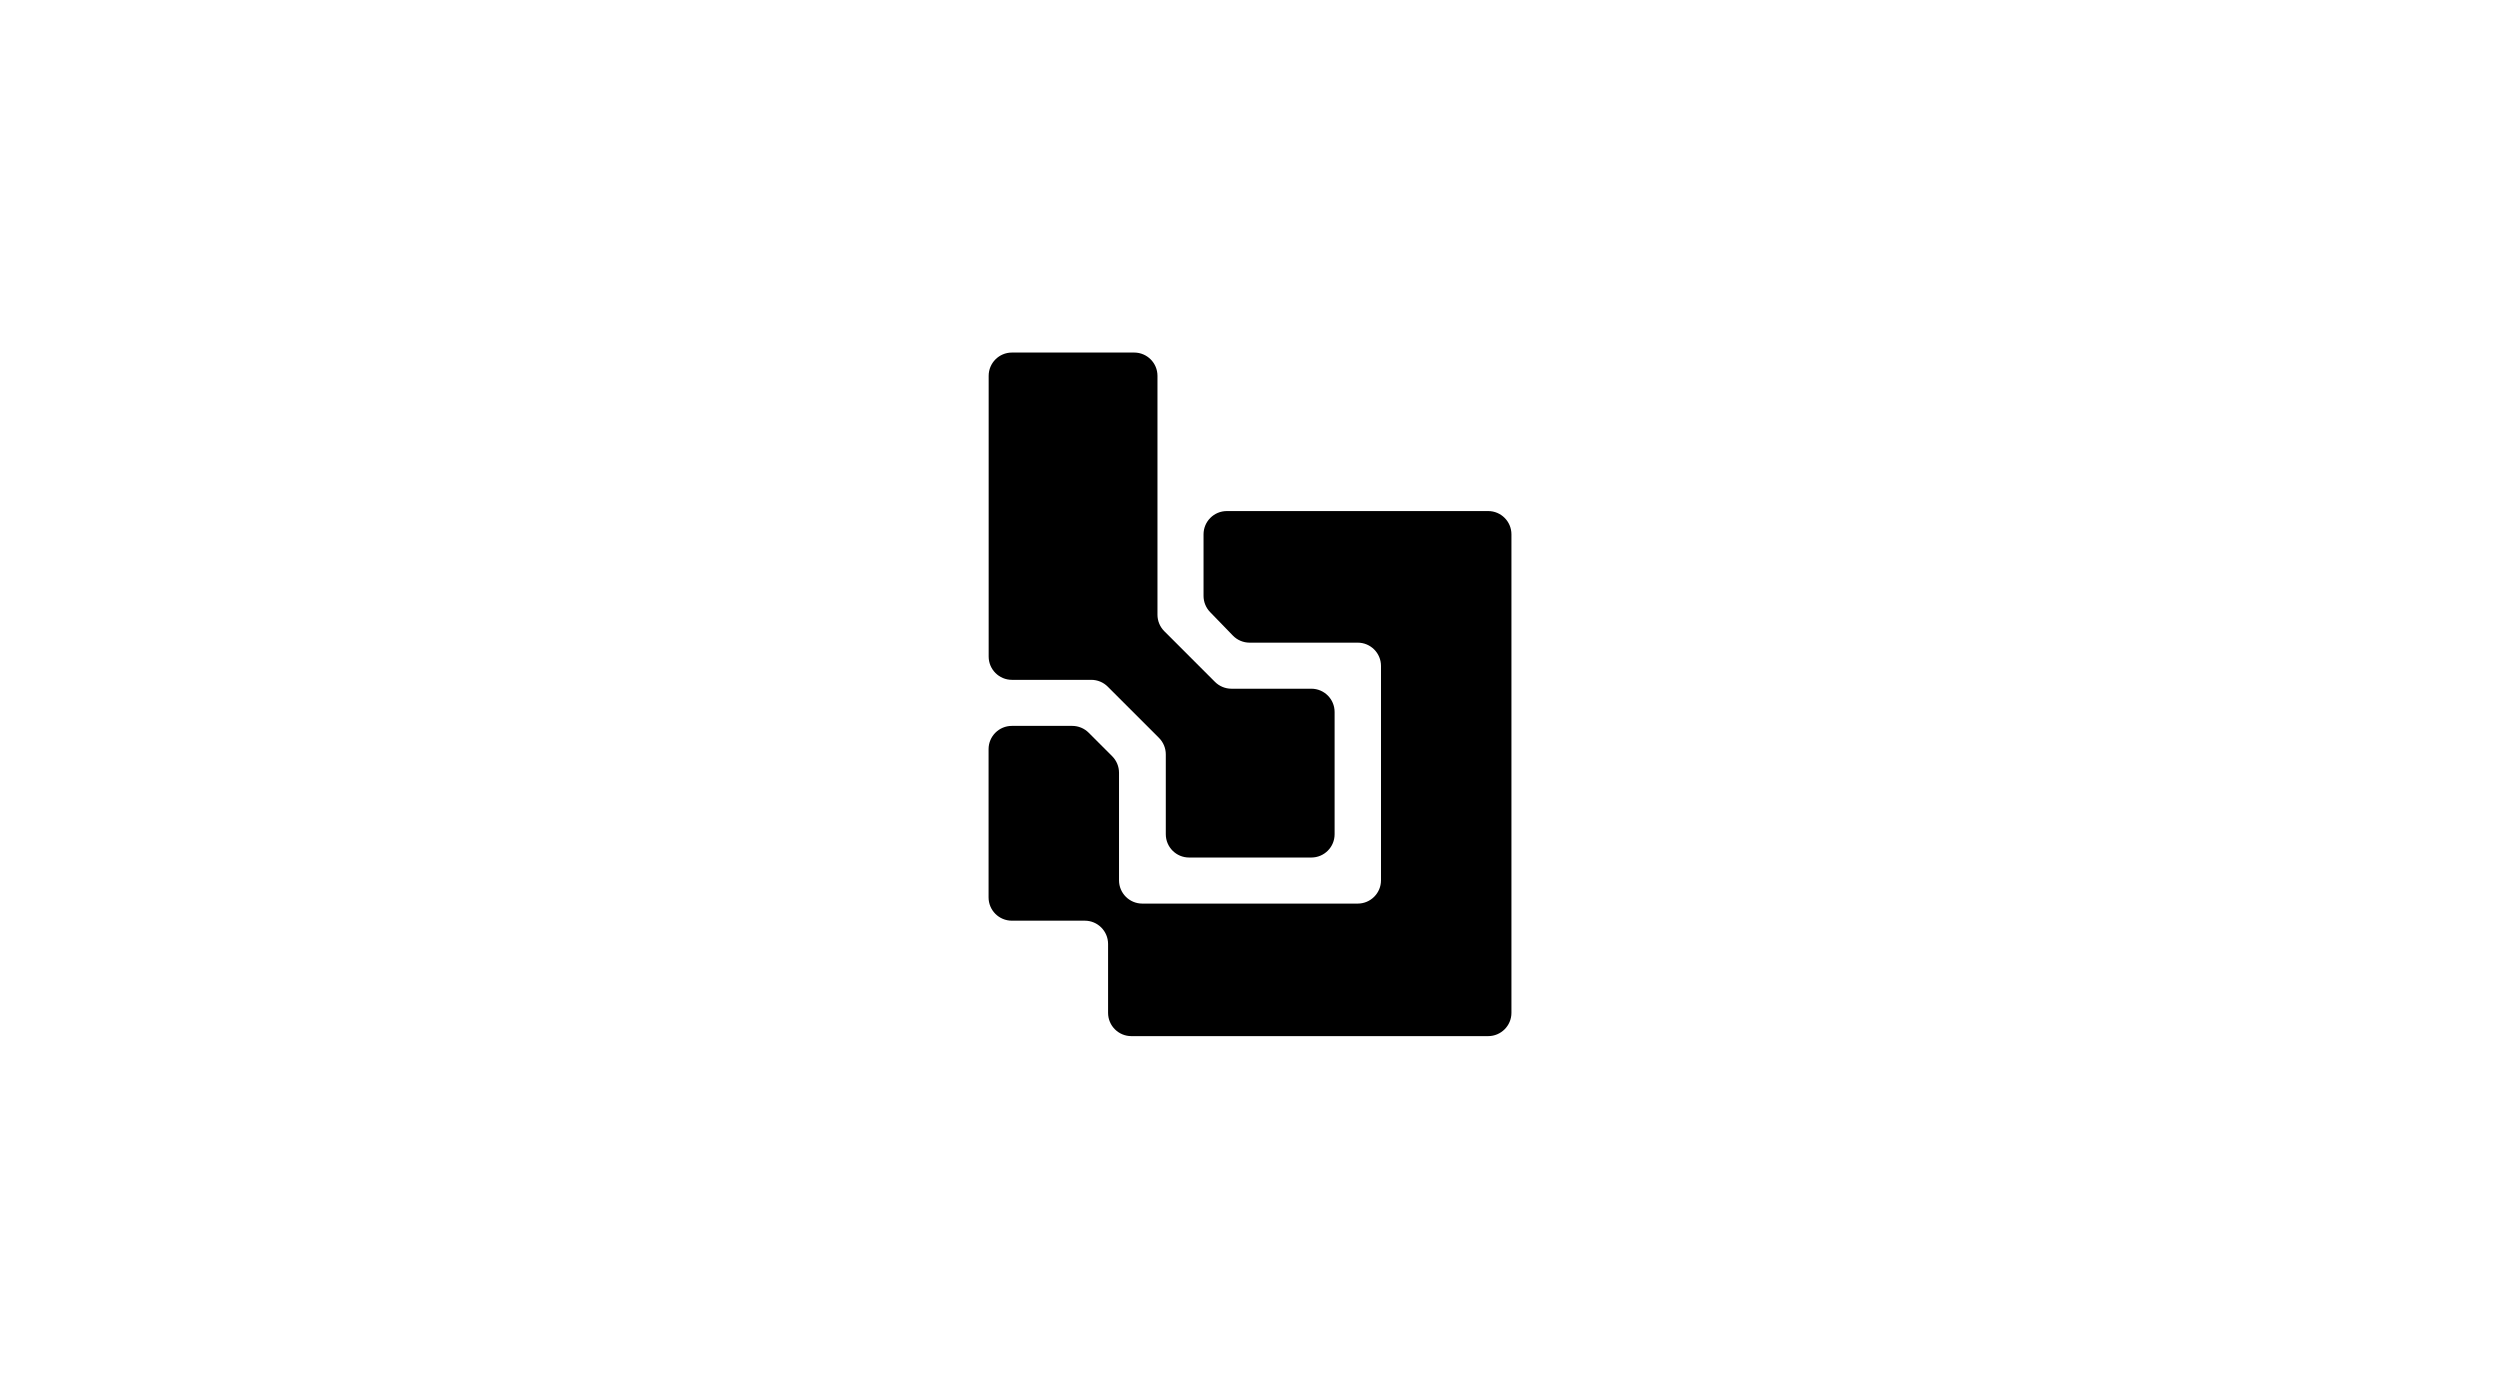
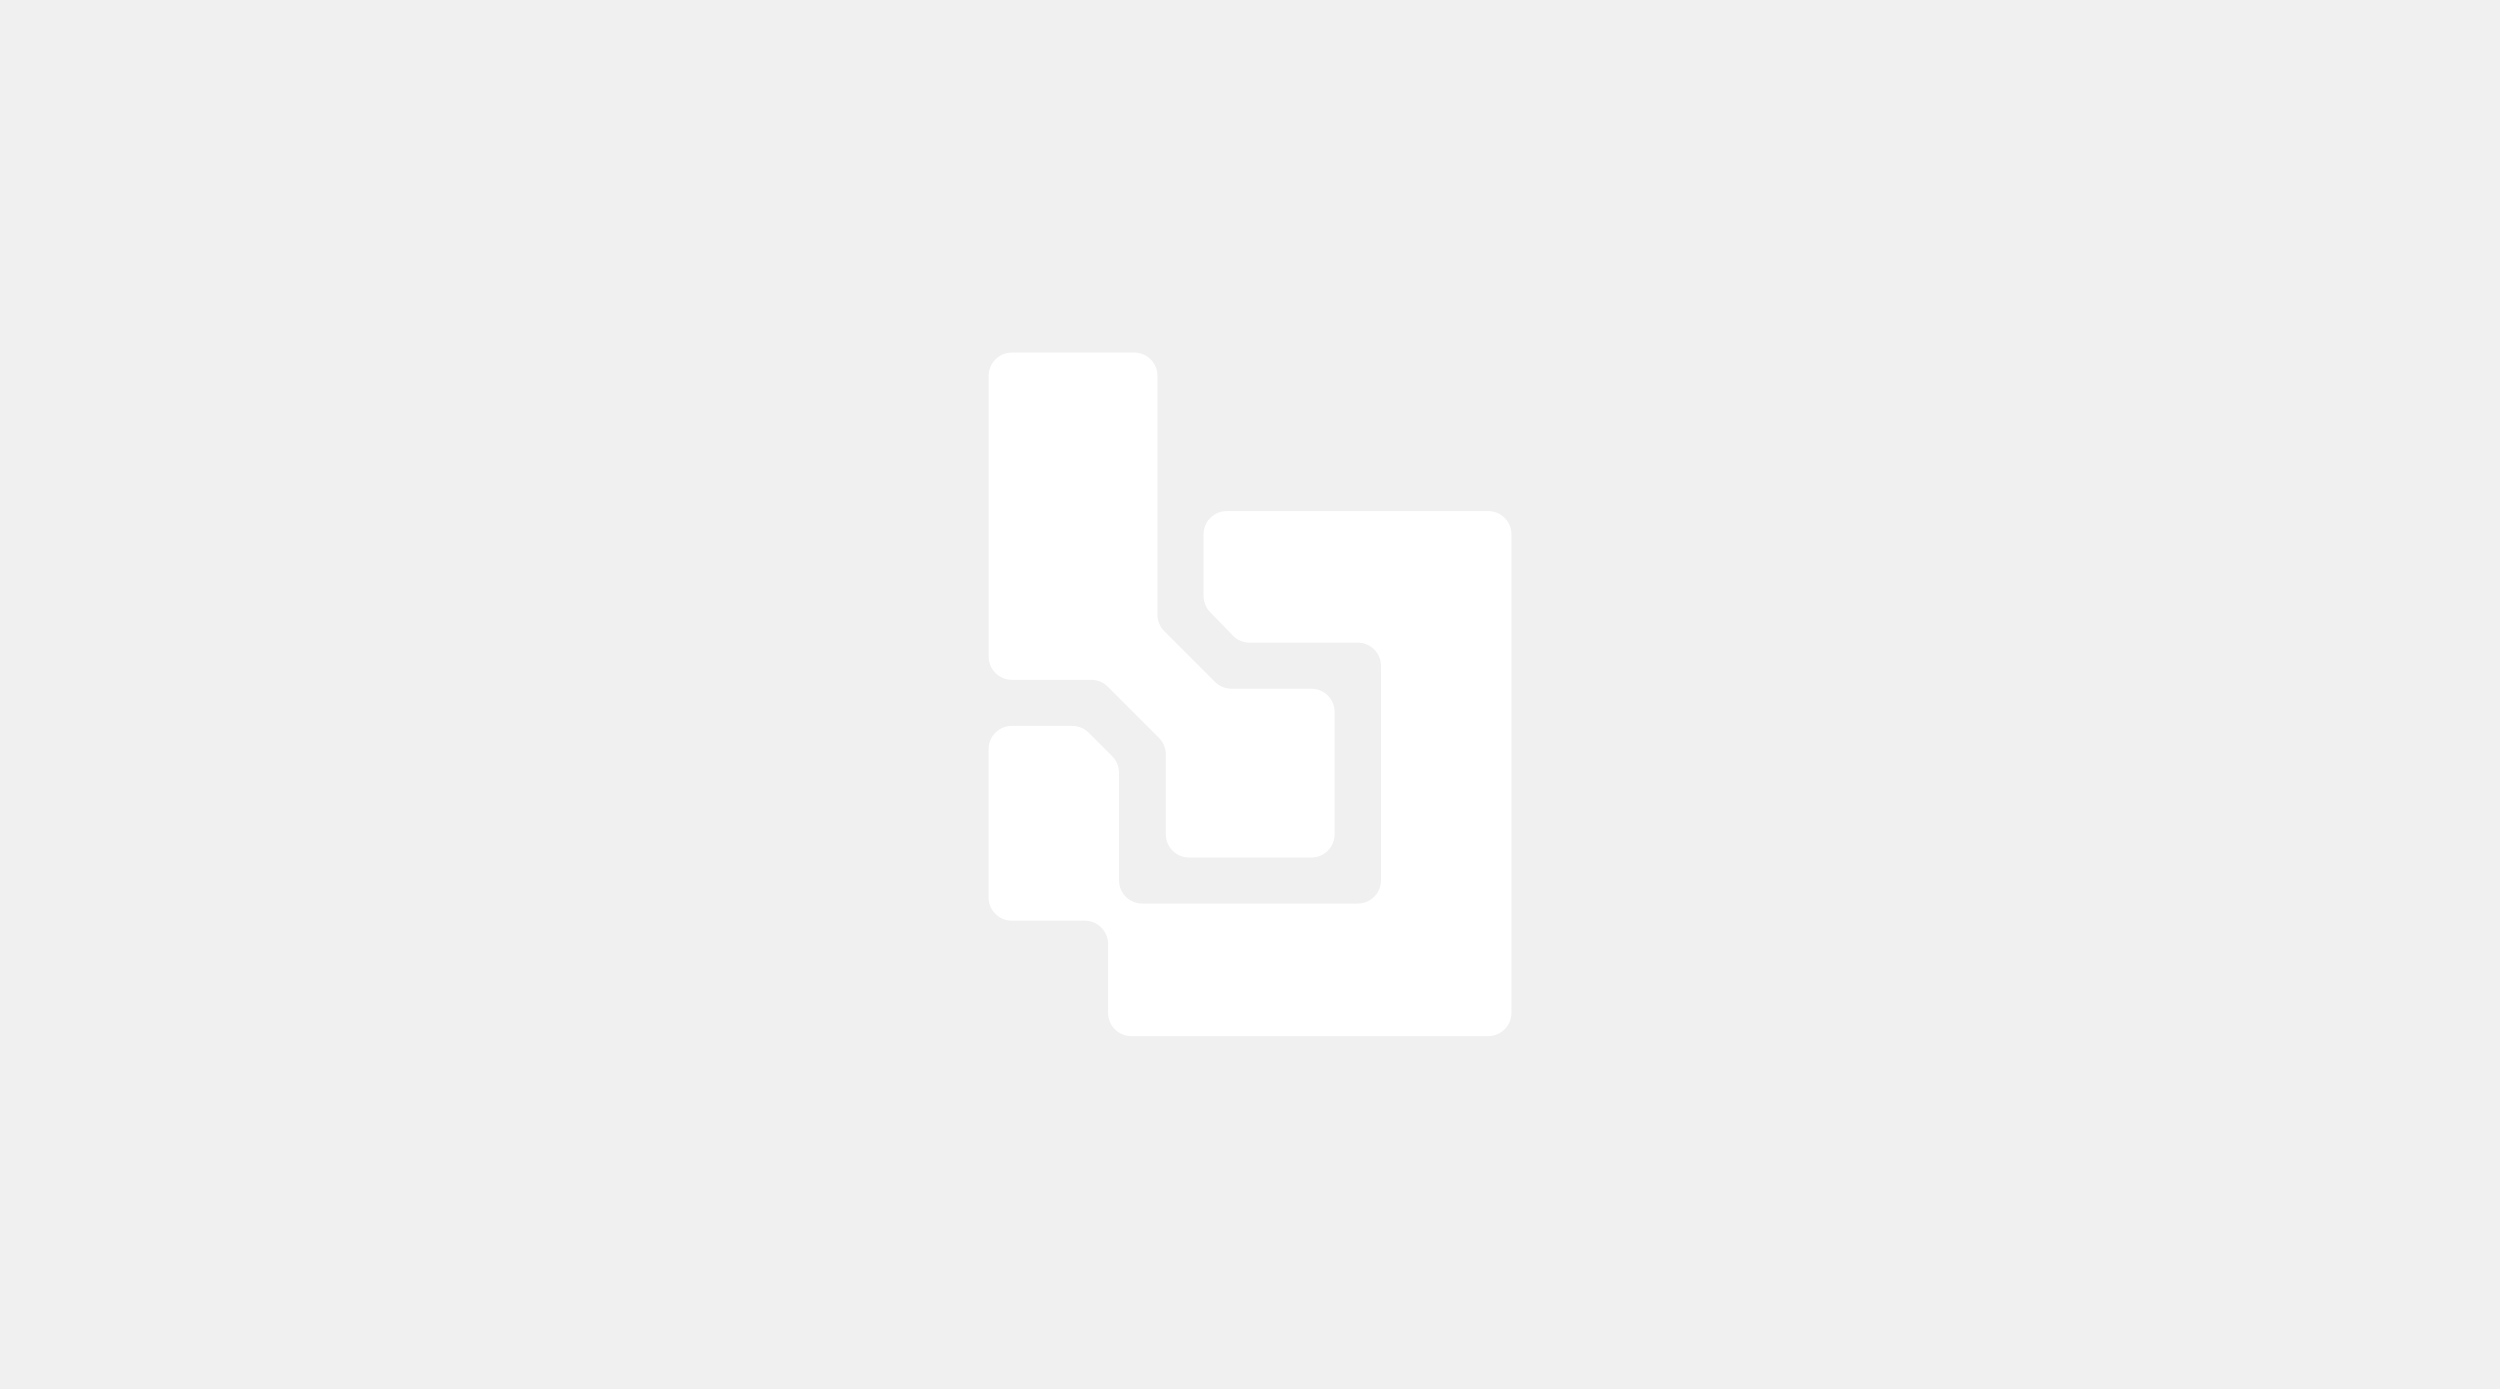
<svg xmlns="http://www.w3.org/2000/svg" id="Layer_1" data-name="Layer 1" viewBox="0 0 2159.4 1199.5">
-   <defs>
-     <style>
-       .cls-1 {
-         fill: #fff;
-       }
-     </style>
-   </defs>
-   <polygon class="cls-1" points="1079.7 -15.6 -28.08 -15.6 -28.08 1215.1 1079.7 1215.1 2187.48 1215.1 2187.48 -15.6 1079.7 -15.6" />
  <g>
-     <path d="M1285.41,441.44h-225.73c-11.11,0-20.11,9-20.11,20.11v53.15c0,5.23,2.03,10.25,5.67,14l19.67,20.29c3.79,3.91,9,6.11,14.44,6.11h93.39c11.11,0,20.11,9,20.11,20.11v185.16c0,11.11-9,20.11-20.11,20.11h-186.07c-11.11,0-20.11-9-20.11-20.11v-92.94c0-5.33-2.12-10.45-5.89-14.22l-20.31-20.32c-3.77-3.77-8.89-5.89-14.22-5.89h-52.14c-11.11,0-20.11,9-20.11,20.11v128.03c0,11.11,9,20.11,20.11,20.11h63c11.11,0,20.11,9,20.11,20.11v59.49c0,11.11,9,20.11,20.11,20.11h308.19c11.11,0,20.11-9,20.11-20.11v-413.31c0-11.11-9-20.11-20.11-20.11Z" />
-     <path d="M874.08,587.22h68.53c5.33,0,10.45,2.12,14.22,5.89l44.25,44.25c3.77,3.77,5.89,8.89,5.89,14.22v69c0,11.11,9,20.11,20.11,20.11h105.59c11.11,0,20.11-9,20.11-20.11v-105.59c0-11.11-9-20.11-20.11-20.11h-69c-5.33,0-10.45-2.12-14.22-5.89l-43.78-43.78c-3.77-3.77-5.89-8.89-5.89-14.22v-206.36c0-11.11-9-20.11-20.11-20.11h-105.59c-11.11,0-20.11,9-20.11,20.11v242.48c0,11.11,9,20.11,20.11,20.11Z" />
+     <path fill="#ffffff" d="M1285.41,441.44h-225.73c-11.11,0-20.11,9-20.11,20.11v53.15c0,5.23,2.03,10.25,5.67,14l19.67,20.29c3.79,3.91,9,6.11,14.44,6.11h93.39c11.11,0,20.11,9,20.11,20.11v185.16c0,11.11-9,20.11-20.11,20.11h-186.07c-11.11,0-20.11-9-20.11-20.11v-92.94c0-5.33-2.12-10.45-5.89-14.22l-20.31-20.32c-3.77-3.77-8.89-5.89-14.22-5.89h-52.14c-11.11,0-20.11,9-20.11,20.11v128.03c0,11.11,9,20.11,20.11,20.11h63c11.11,0,20.11,9,20.11,20.11v59.49c0,11.11,9,20.11,20.11,20.11h308.19c11.11,0,20.11-9,20.11-20.11v-413.31c0-11.11-9-20.11-20.11-20.11Z" />
+     <path fill="#ffffff" d="M874.08,587.22h68.53c5.33,0,10.45,2.12,14.22,5.89l44.25,44.25c3.77,3.77,5.89,8.89,5.89,14.22v69c0,11.11,9,20.11,20.11,20.11h105.59c11.11,0,20.11-9,20.11-20.11v-105.59c0-11.11-9-20.11-20.11-20.11h-69c-5.33,0-10.45-2.12-14.22-5.89l-43.78-43.78c-3.77-3.77-5.89-8.89-5.89-14.22v-206.36c0-11.11-9-20.11-20.11-20.11h-105.59c-11.11,0-20.11,9-20.11,20.11v242.48c0,11.11,9,20.11,20.11,20.11Z" />
  </g>
</svg>
